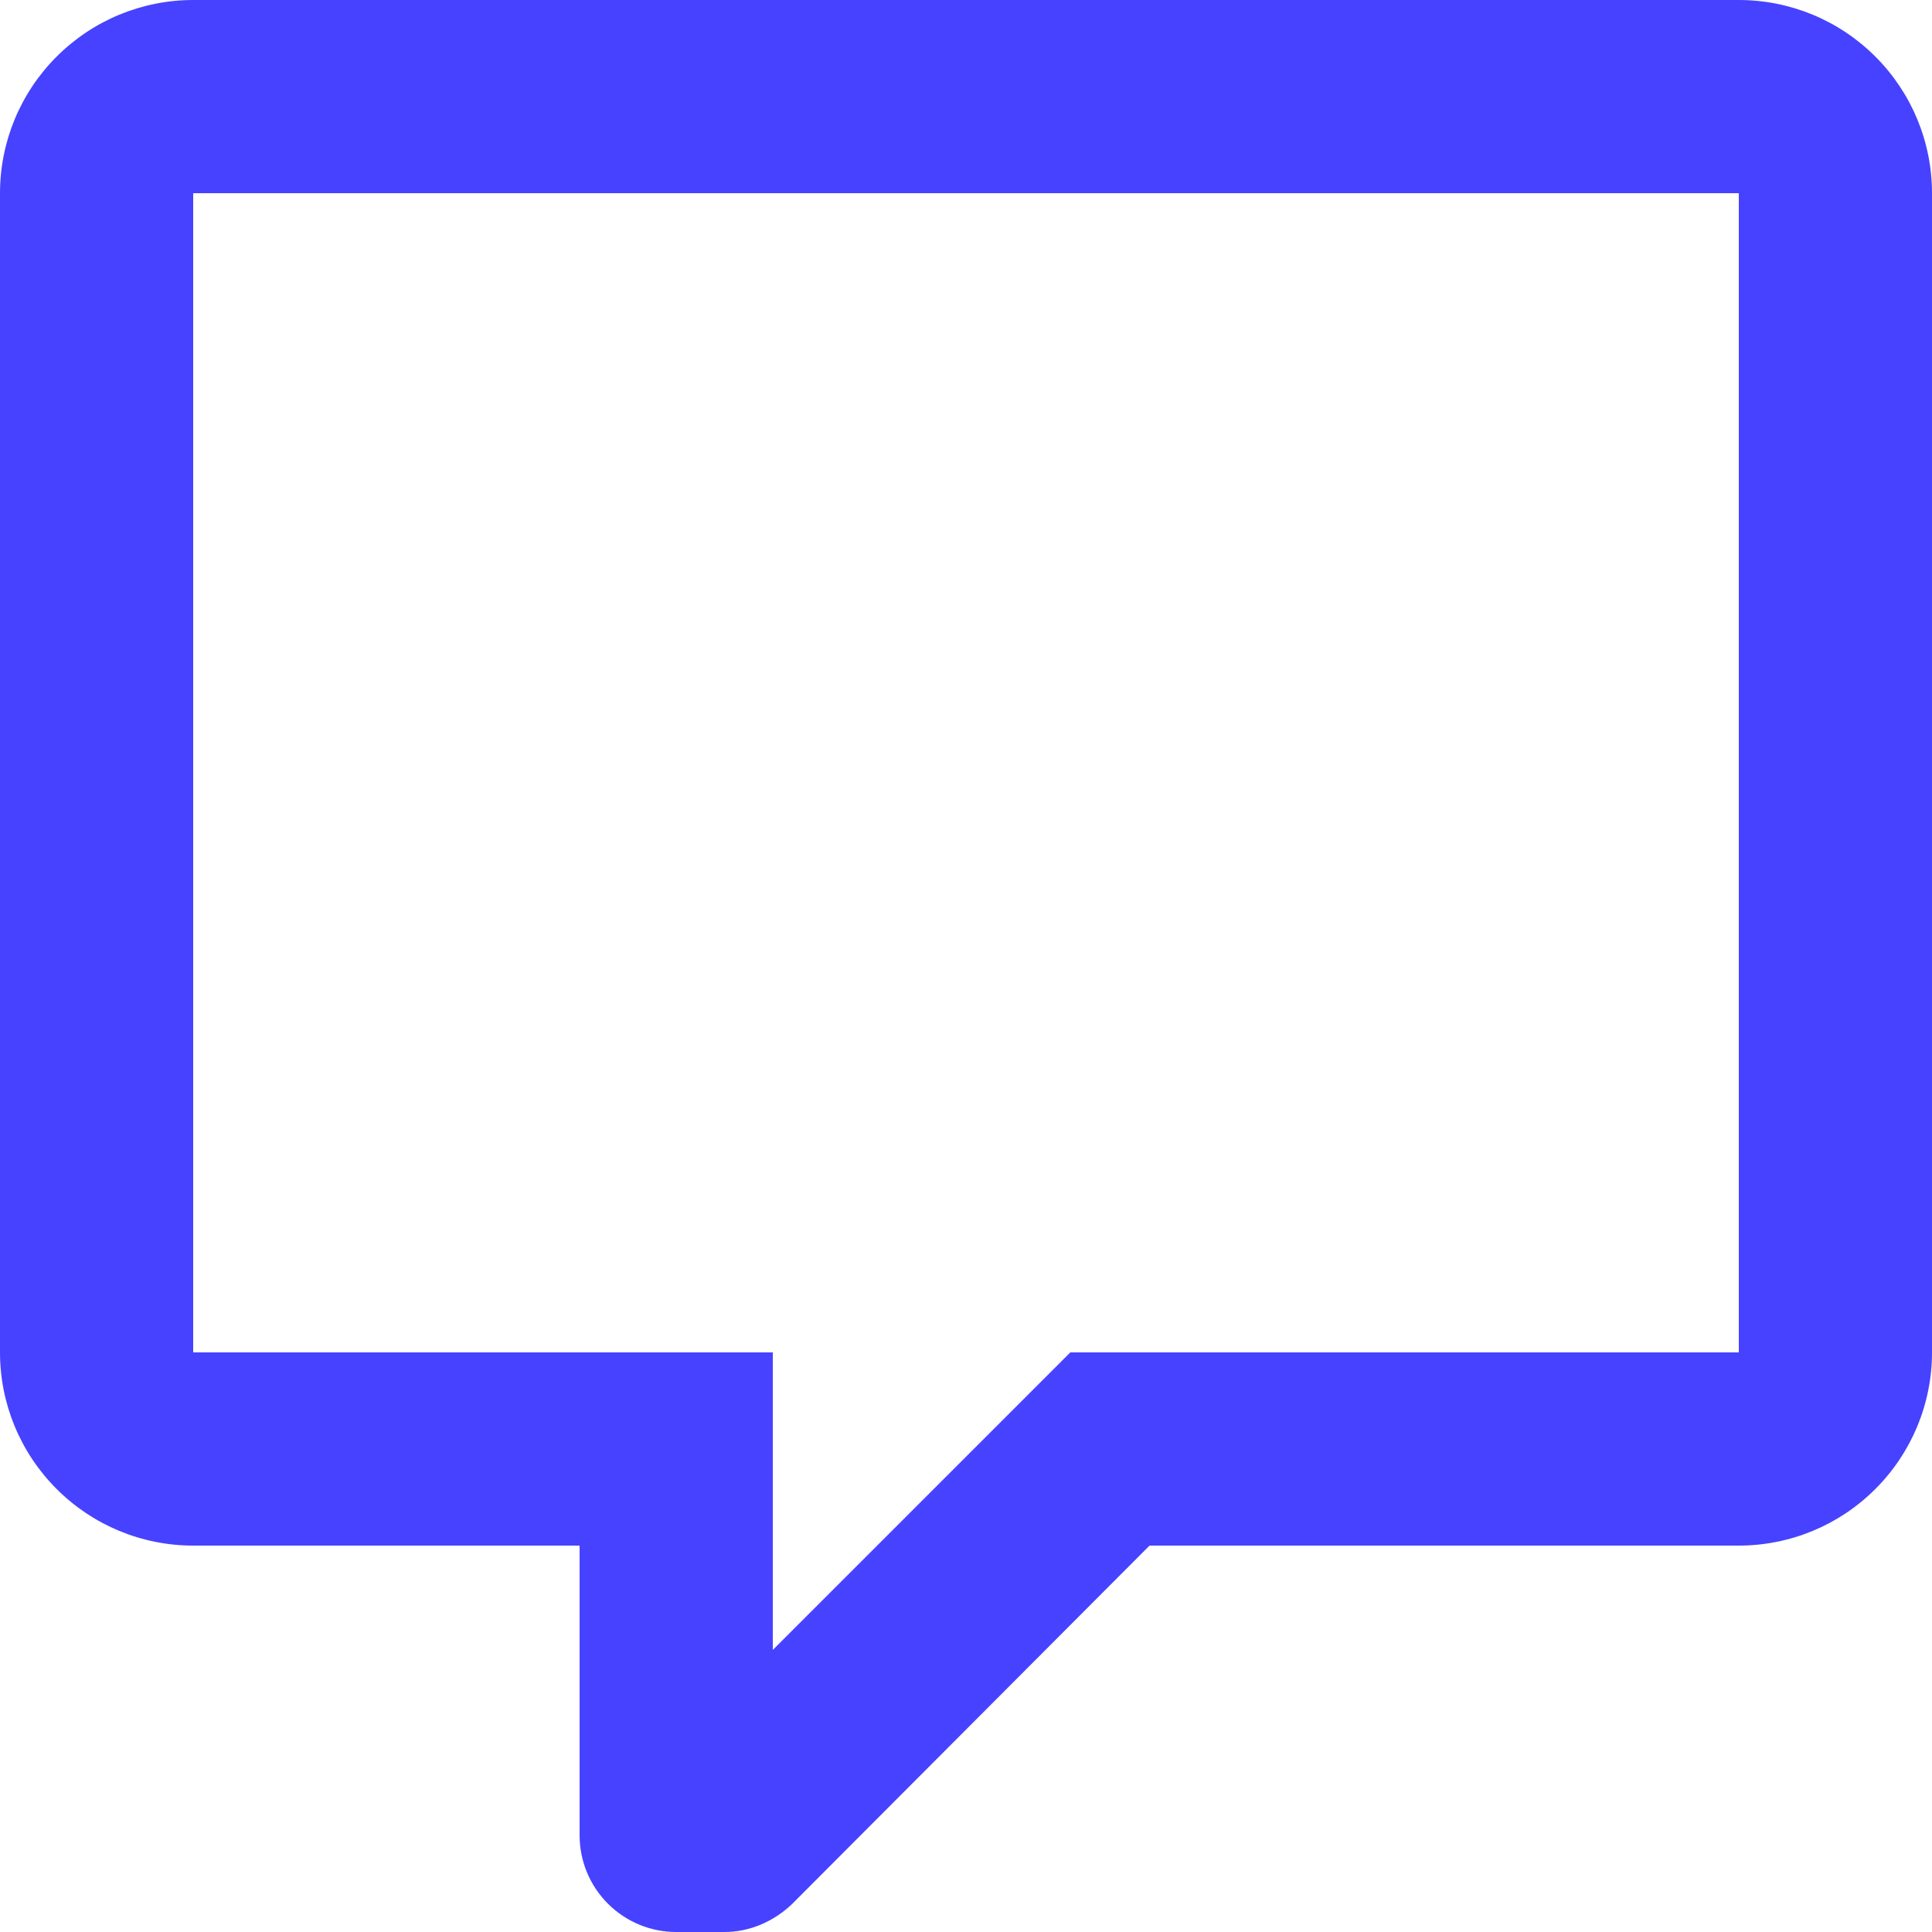
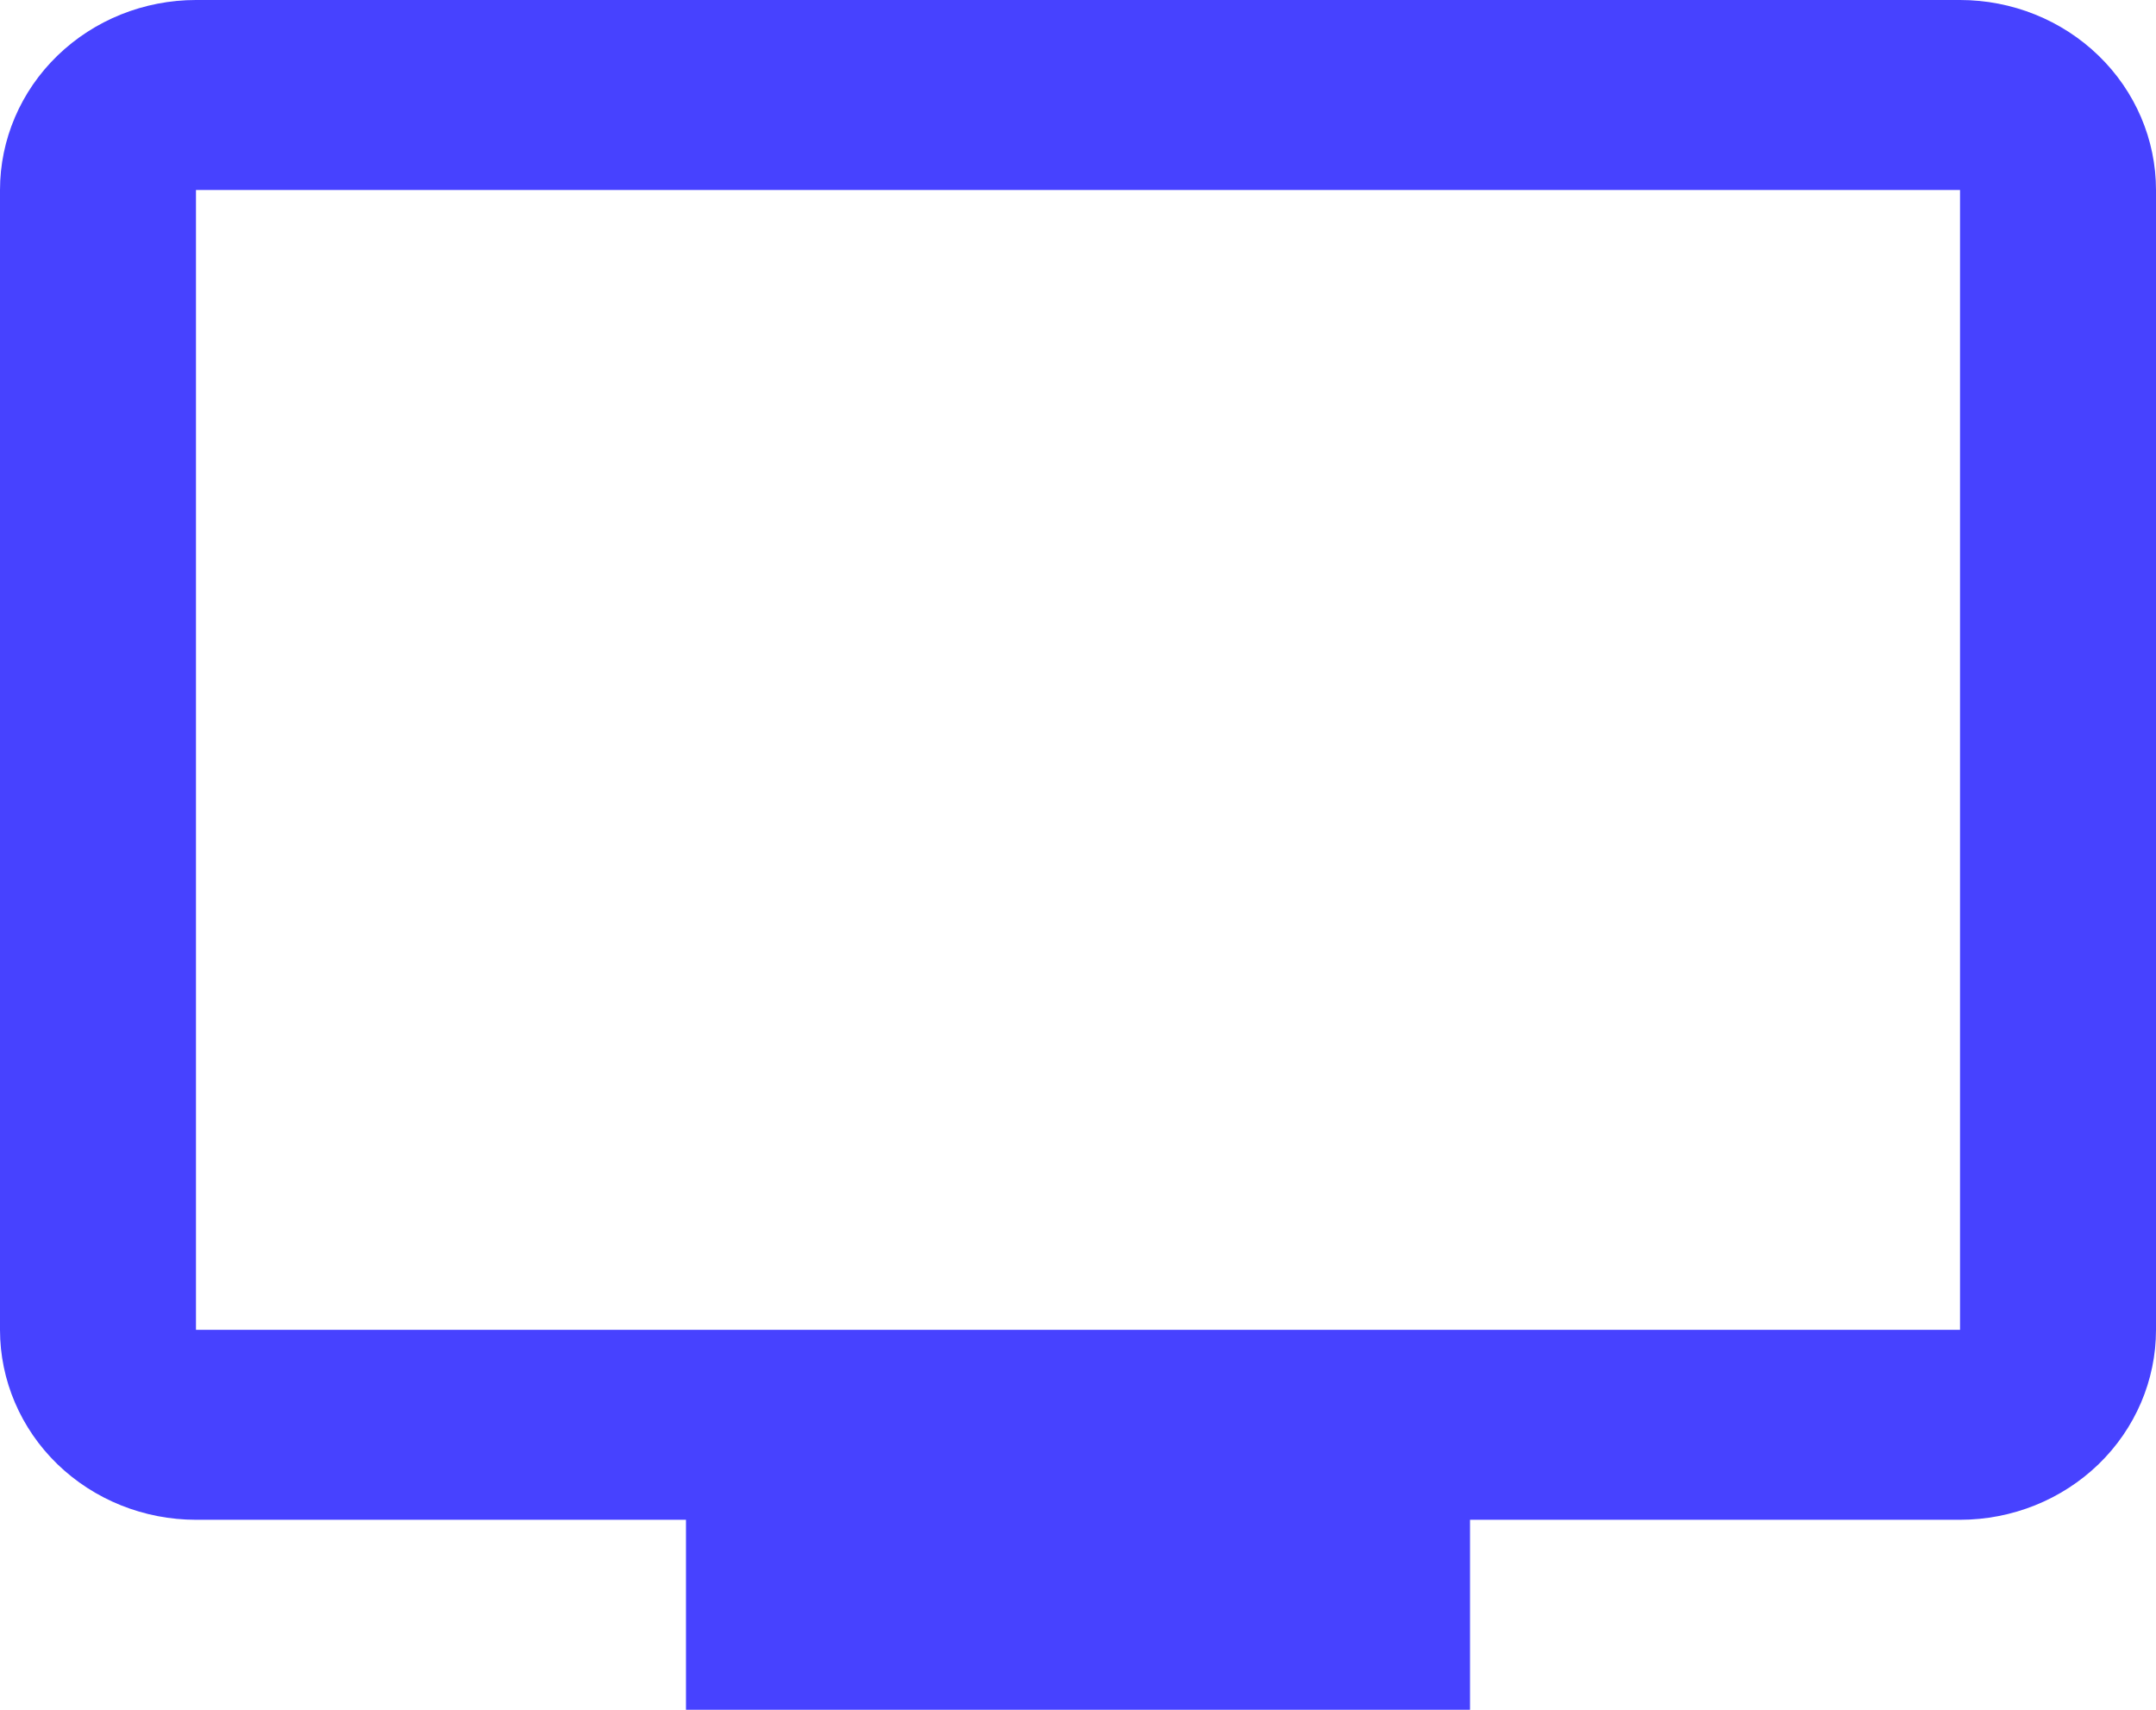
- <svg xmlns="http://www.w3.org/2000/svg" width="26" height="26" viewBox="0 0 26 26" fill="none">
-   <path d="M9.1 26C8.755 26 8.425 25.863 8.181 25.619C7.937 25.375 7.8 25.045 7.8 24.7V20.8H2.6C1.91 20.8 1.249 20.526 0.762 20.038C0.274 19.551 0 18.89 0 18.2V2.6C0 1.91 0.274 1.249 0.762 0.762C1.249 0.274 1.91 0 2.6 0H23.4C24.09 0 24.751 0.274 25.238 0.762C25.726 1.249 26 1.91 26 2.6V18.2C26 18.89 25.726 19.551 25.238 20.038C24.751 20.526 24.09 20.8 23.4 20.8H15.47L10.66 25.623C10.4 25.87 10.075 26 9.75 26H9.1ZM10.4 18.2V22.204L14.404 18.2H23.4V2.6H2.6V18.2H10.4Z" fill="#4742FF" />
+ <svg xmlns="http://www.w3.org/2000/svg" width="29" height="23" viewBox="0 0 29 23" fill="none">
+   <path d="M26.364 17.889H2.636V2.556H26.364M26.364 0H2.636C1.937 0 1.267 0.269 0.772 0.749C0.278 1.228 0 1.878 0 2.556V17.889C0 18.567 0.278 19.217 0.772 19.696C1.267 20.175 1.937 20.444 2.636 20.444H9.227V23H19.773V20.444H26.364C27.063 20.444 27.733 20.175 28.228 19.696C28.722 19.217 29 18.567 29 17.889V2.556C29 1.878 28.722 1.228 28.228 0.749C27.733 0.269 27.063 0 26.364 0Z" fill="#4742FF" />
</svg>
